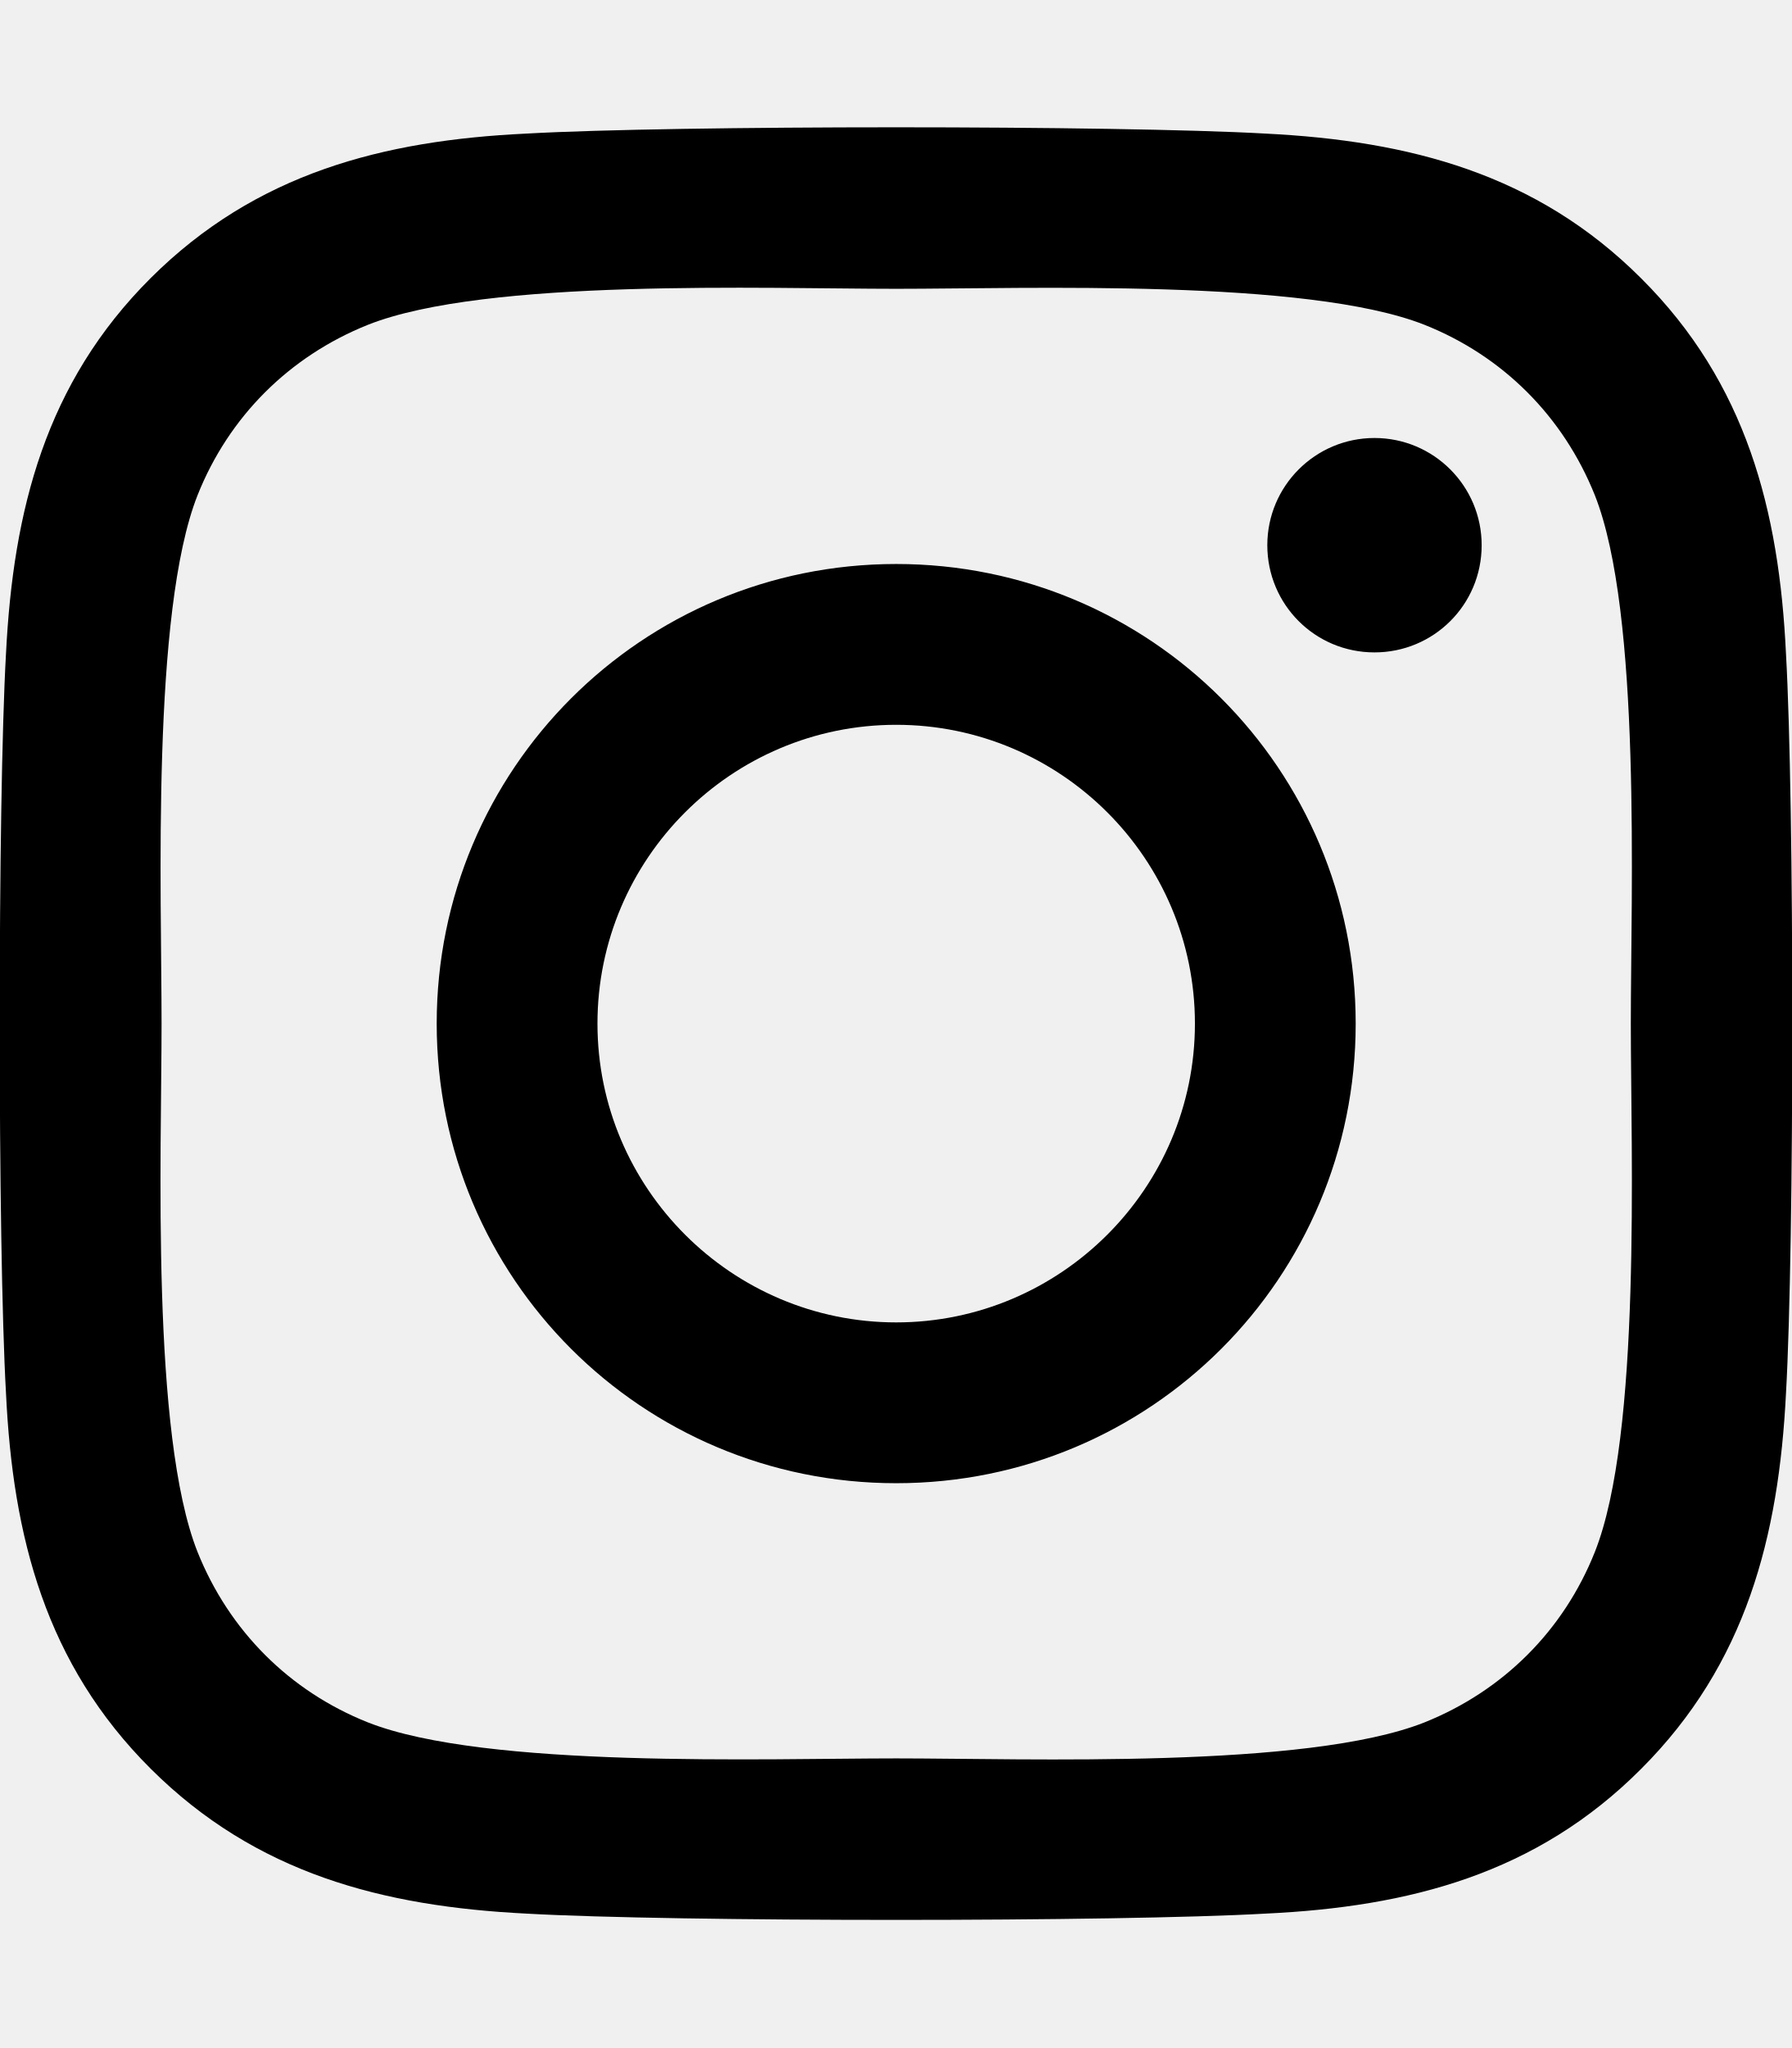
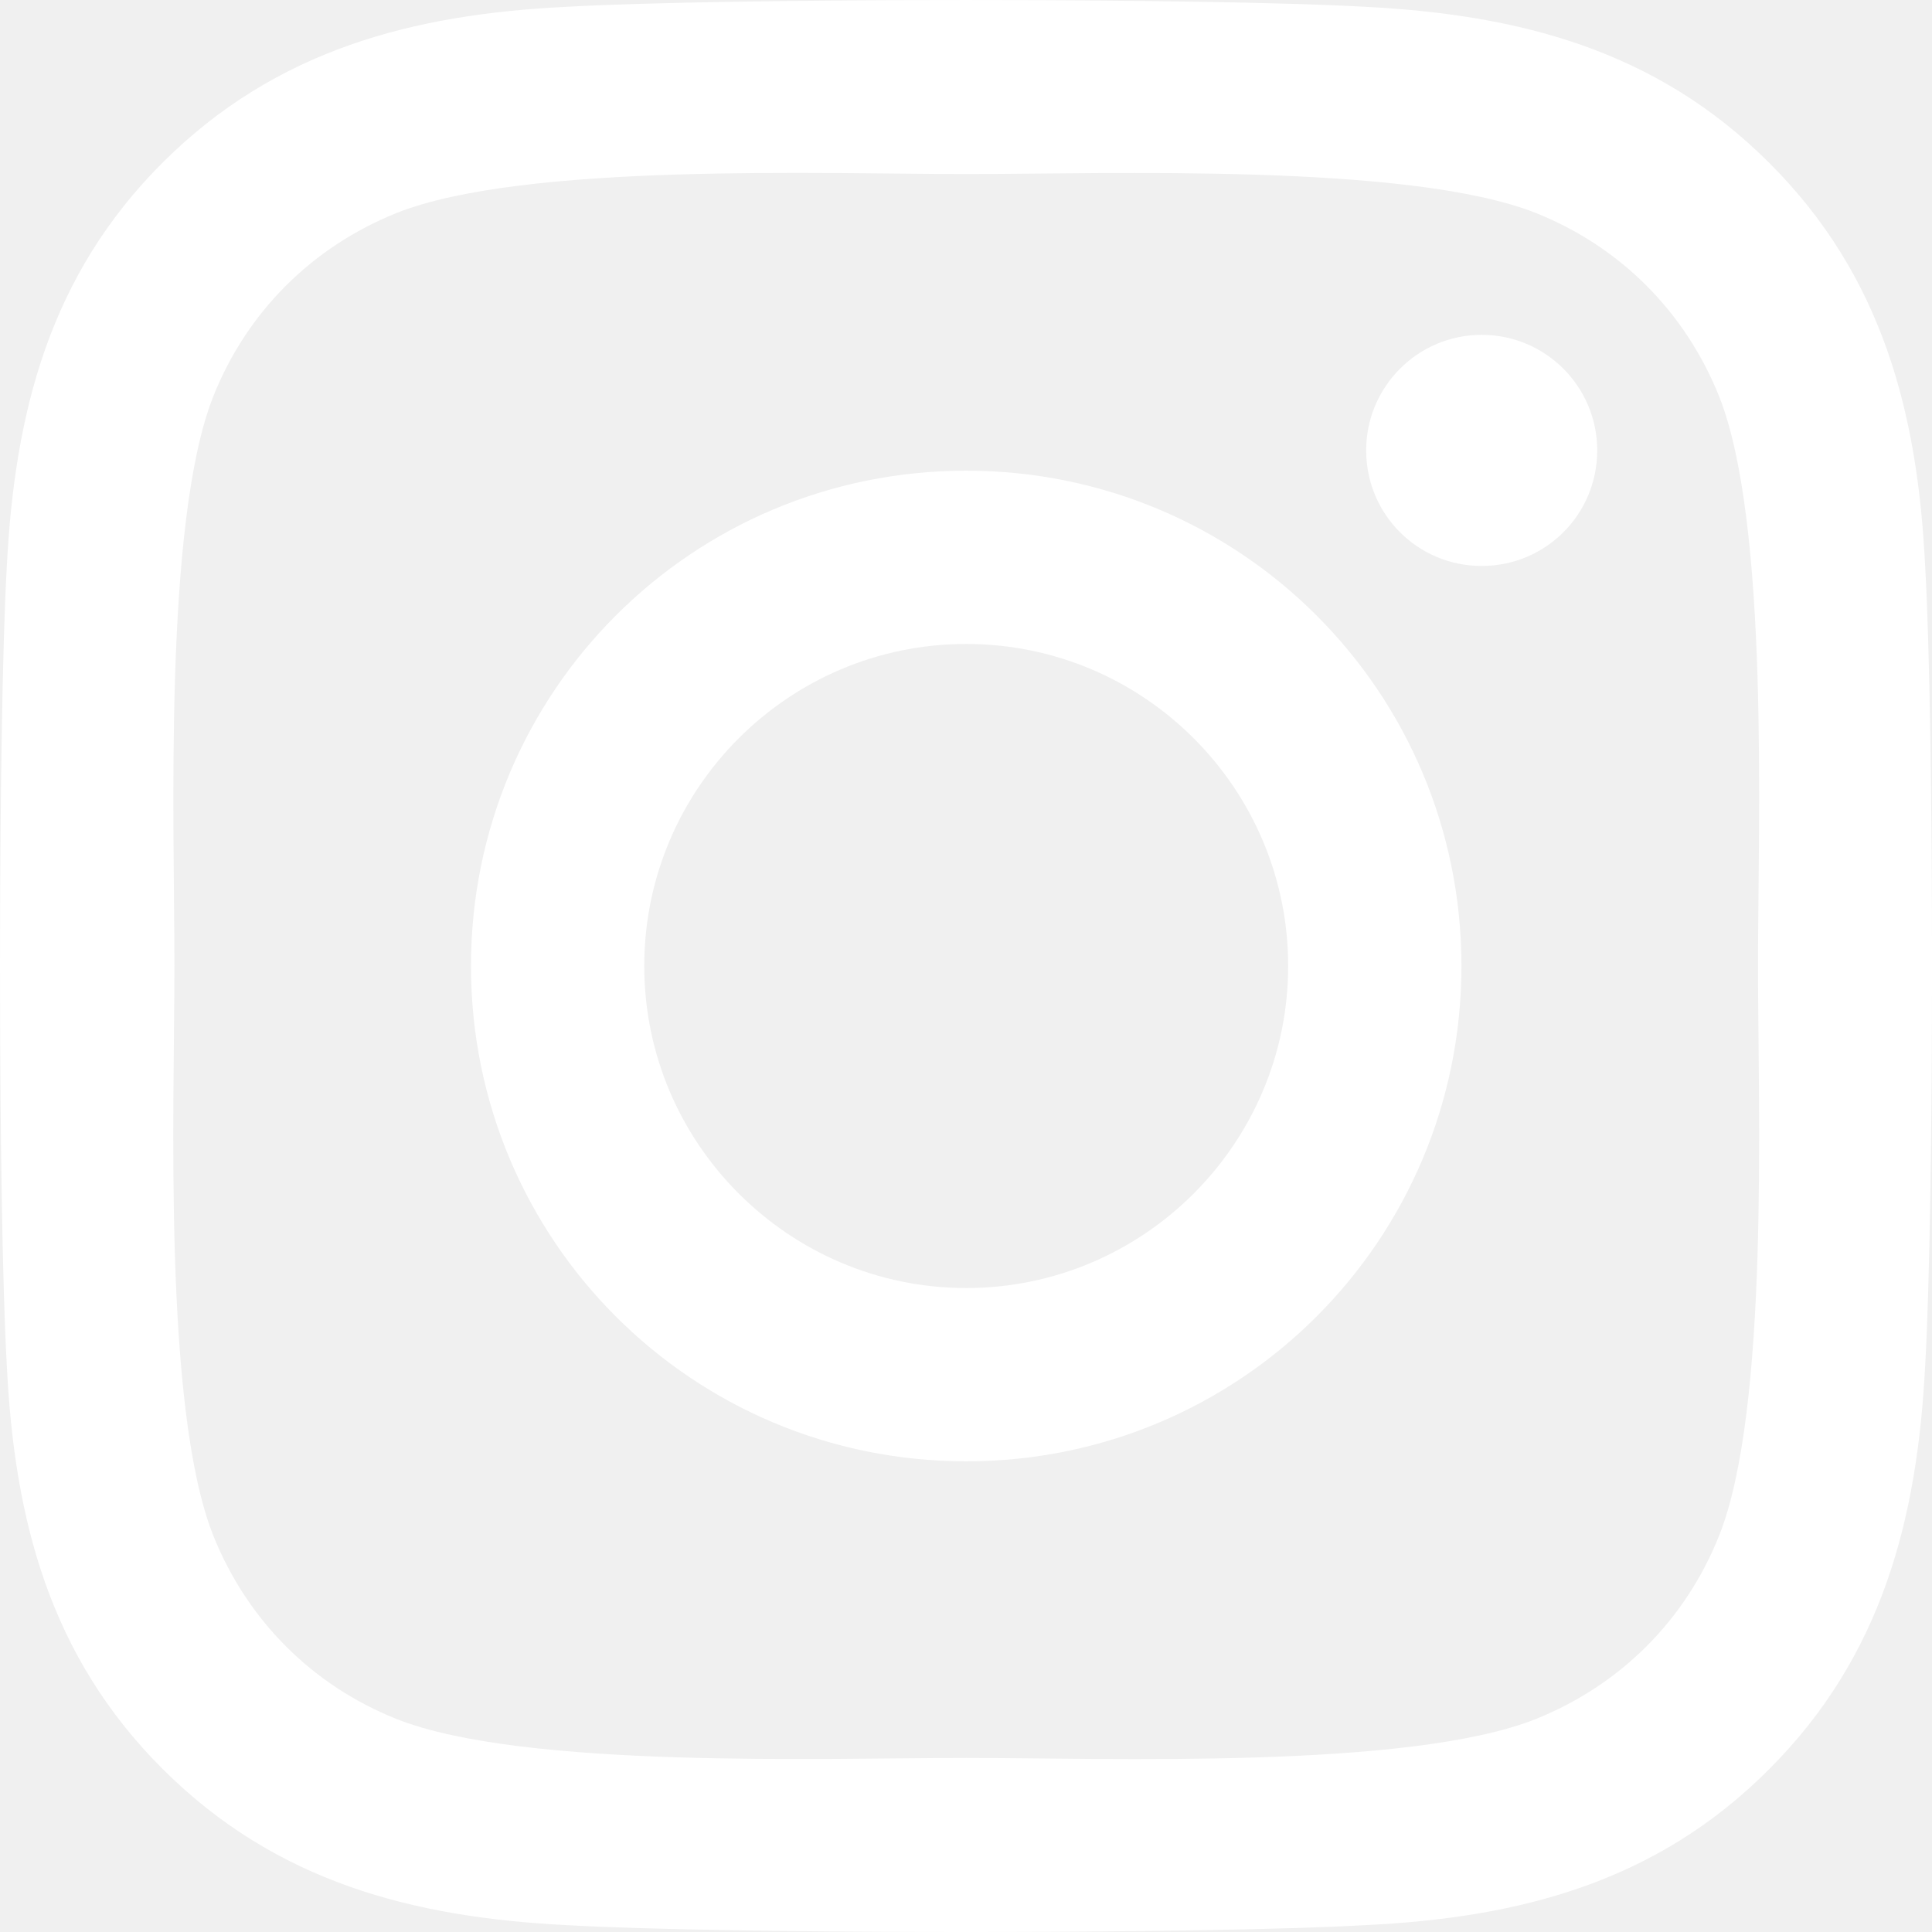
- <svg xmlns="http://www.w3.org/2000/svg" viewBox="0 0 448 512">
-   <path d="M224.1 141c-63.6 0-114.9 51.3-114.9 114.9s51.3 114.9 114.9 114.9S339 319.5 339 255.9 287.7 141 224.1 141zm0 189.6c-41.1 0-74.7-33.5-74.7-74.7s33.5-74.7 74.7-74.7 74.7 33.5 74.7 74.7-33.6 74.7-74.7 74.7zm146.4-194.3c0 14.9-12 26.8-26.8 26.8-14.9 0-26.8-12-26.8-26.8s12-26.8 26.8-26.8 26.8 12 26.8 26.8zm76.1 27.2c-1.7-35.9-9.9-67.7-36.2-93.9-26.2-26.2-58-34.4-93.9-36.2-37-2.1-147.9-2.1-184.9 0-35.8 1.7-67.6 9.9-93.9 36.1s-34.4 58-36.2 93.9c-2.1 37-2.1 147.9 0 184.9 1.7 35.9 9.9 67.7 36.2 93.9s58 34.4 93.9 36.2c37 2.1 147.9 2.1 184.9 0 35.9-1.7 67.7-9.9 93.9-36.2 26.2-26.2 34.4-58 36.2-93.9 2.1-37 2.1-147.8 0-184.8zM398.8 388c-7.8 19.6-22.9 34.7-42.6 42.6-29.5 11.7-99.5 9-132.1 9s-102.7 2.6-132.1-9c-19.6-7.8-34.7-22.9-42.6-42.6-11.7-29.5-9-99.5-9-132.1s-2.6-102.7 9-132.1c7.8-19.6 22.9-34.7 42.6-42.6 29.5-11.7 99.5-9 132.1-9s102.7-2.6 132.1 9c19.6 7.8 34.7 22.9 42.6 42.6 11.7 29.5 9 99.5 9 132.1s2.7 102.7-9 132.1z" />
+ <svg xmlns="http://www.w3.org/2000/svg" width="32" height="32" viewBox="0 0 32 32" fill="none">
+   <path d="M16.004 7.796C11.463 7.796 7.801 11.459 7.801 16C7.801 20.541 11.463 24.204 16.004 24.204C20.544 24.204 24.206 20.541 24.206 16C24.206 11.459 20.544 7.796 16.004 7.796ZM16.004 21.334C13.069 21.334 10.671 18.942 10.671 16C10.671 13.058 13.062 10.666 16.004 10.666C18.945 10.666 21.336 13.058 21.336 16C21.336 18.942 18.938 21.334 16.004 21.334ZM26.455 7.46C26.455 8.524 25.598 9.374 24.542 9.374C23.478 9.374 22.628 8.517 22.628 7.46C22.628 6.403 23.485 5.546 24.542 5.546C25.598 5.546 26.455 6.403 26.455 7.46ZM31.888 9.402C31.766 6.839 31.181 4.568 29.303 2.697C27.433 0.827 25.163 0.241 22.6 0.112C19.959 -0.037 12.041 -0.037 9.4 0.112C6.844 0.234 4.574 0.819 2.697 2.69C0.819 4.561 0.241 6.832 0.112 9.395C-0.037 12.037 -0.037 19.956 0.112 22.598C0.234 25.161 0.819 27.432 2.697 29.303C4.574 31.174 6.837 31.759 9.4 31.887C12.041 32.038 19.959 32.038 22.6 31.887C25.163 31.766 27.433 31.181 29.303 29.303C31.174 27.432 31.759 25.161 31.888 22.598C32.038 19.956 32.038 12.044 31.888 9.402ZM28.475 25.433C27.918 26.832 26.84 27.91 25.434 28.474C23.328 29.31 18.331 29.117 16.004 29.117C13.676 29.117 8.672 29.303 6.573 28.474C5.174 27.917 4.096 26.839 3.532 25.433C2.697 23.326 2.889 18.328 2.889 16C2.889 13.672 2.704 8.667 3.532 6.567C4.089 5.168 5.167 4.09 6.573 3.526C8.679 2.69 13.676 2.883 16.004 2.883C18.331 2.883 23.335 2.697 25.434 3.526C26.833 4.083 27.911 5.161 28.475 6.567C29.31 8.674 29.118 13.672 29.118 16C29.118 18.328 29.31 23.333 28.475 25.433Z" fill="white" />
</svg>
